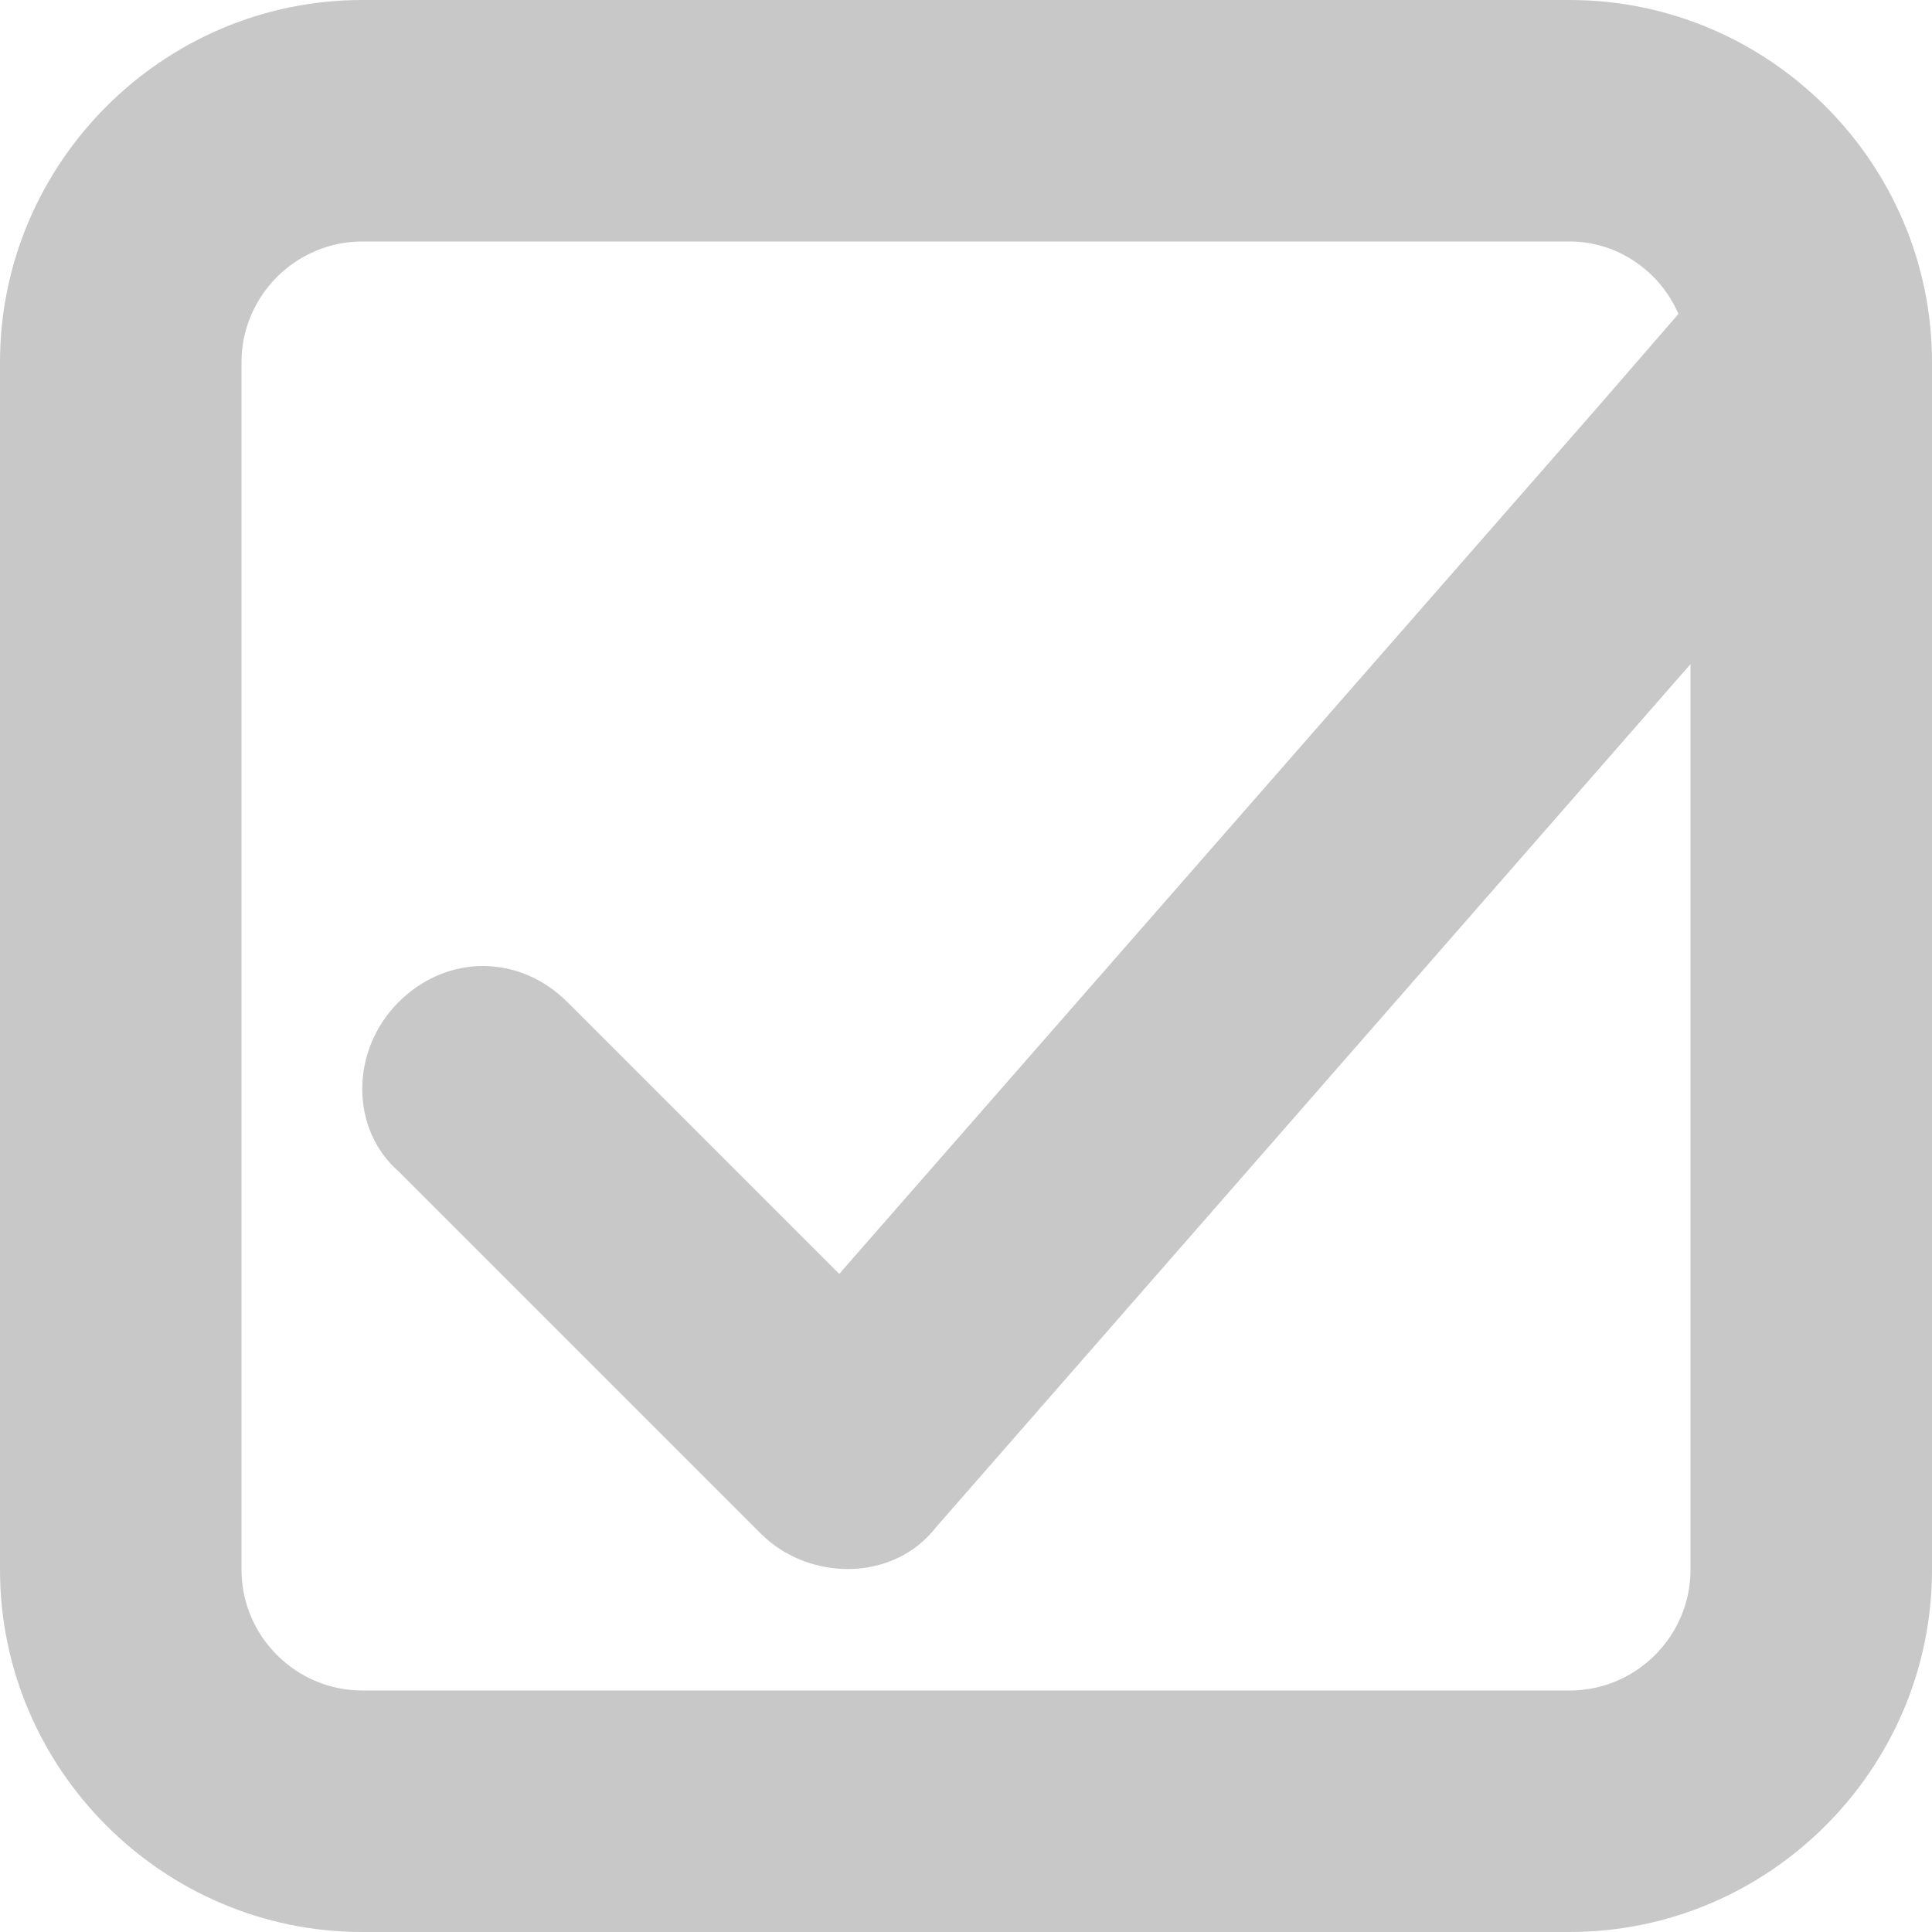
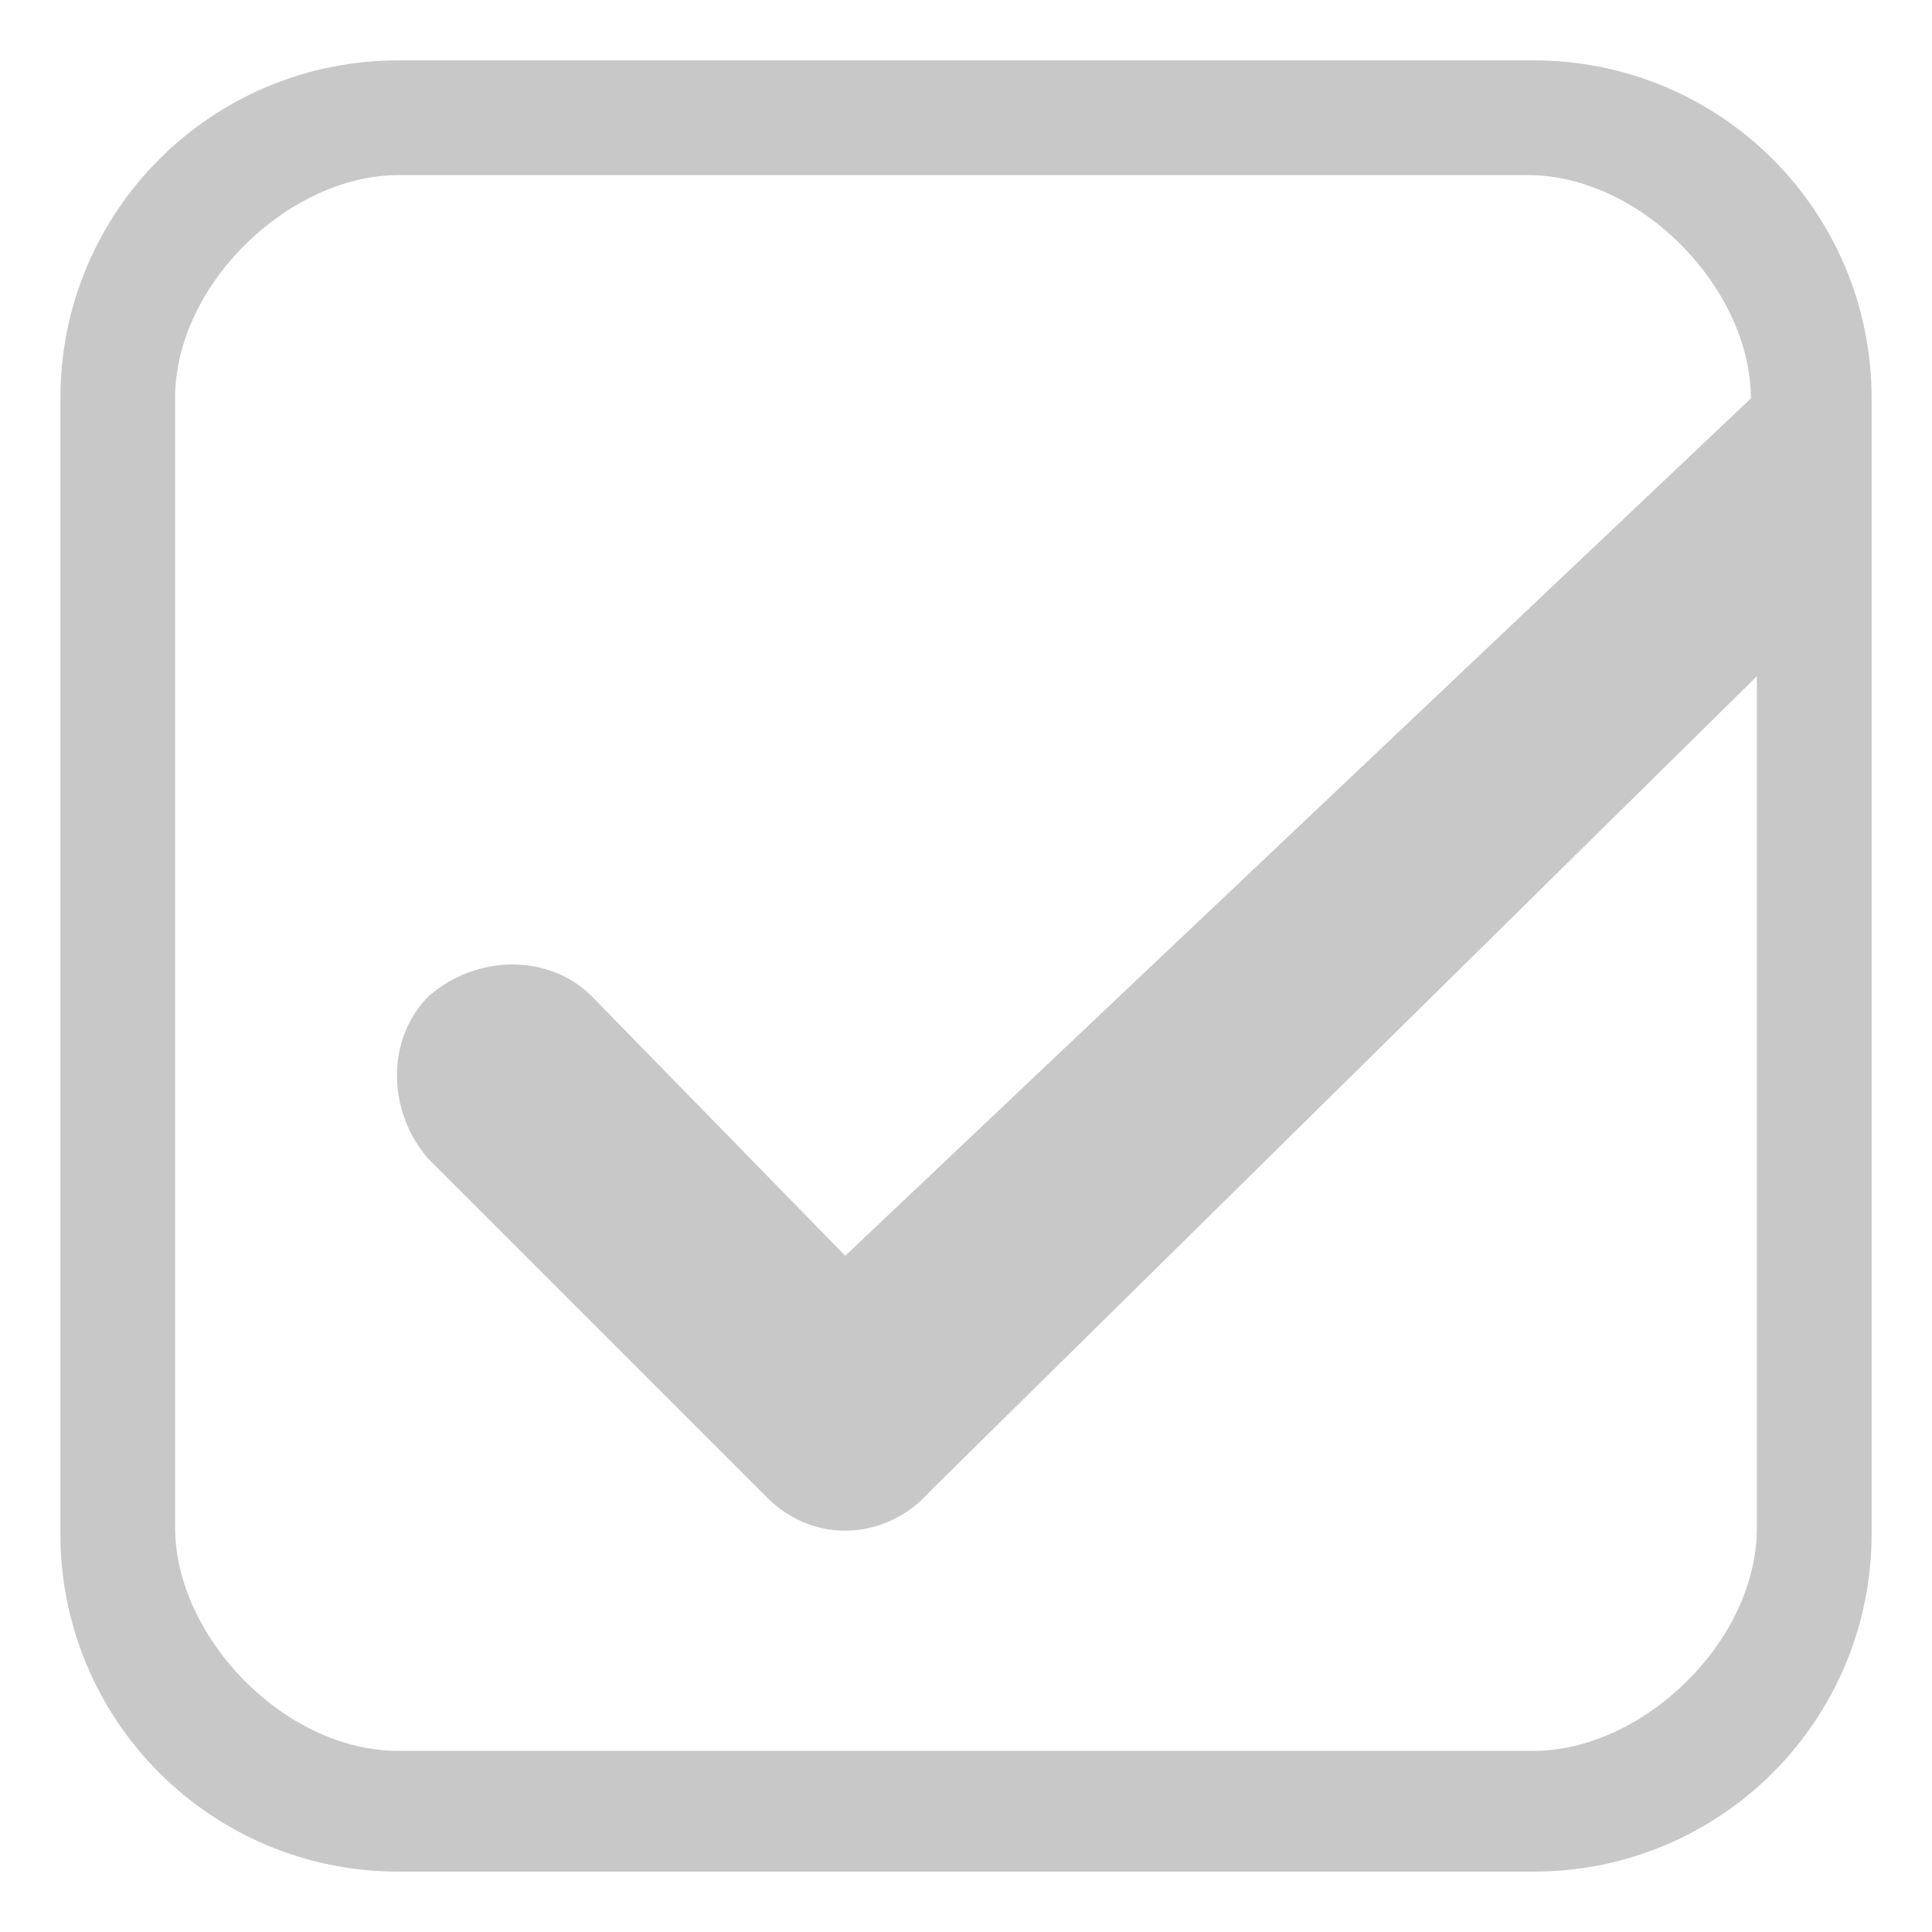
<svg xmlns="http://www.w3.org/2000/svg" width="16" height="16" viewBox="0 0 0.32 0.32" version="1.1" id="svg1">
  <defs id="defs1" />
-   <path d="M 0.06,0 C 0.027,0 0,0.027 0,0.06 v 0.2 c 0,0.033 0.027,0.06 0.06,0.06 h 0.2 c 0.033,0 0.06,-0.027 0.06,-0.06 V 0.06 C 0.32,0.027 0.293,0 0.26,0 Z m 0,0.04 h 0.2 c 0.008,0 0.015,0.005 0.018,0.012 L 0.265,0.067 0.139,0.211 0.094,0.166 c -0.008,-0.008 -0.02,-0.008 -0.028,0 -0.008,0.008 -0.008,0.021 0,0.028 l 0.06,0.06 c 0.008,0.008 0.022,0.008 0.029,-0.001 L 0.28,0.11 V 0.26 c 0,0.011 -0.009,0.02 -0.02,0.02 H 0.06 C 0.049,0.28 0.04,0.271 0.04,0.26 v -0.2 c 0,-0.011 0.009,-0.02 0.02,-0.02 z m 0,0" fill="#2e3436" id="path1" style="fill:#c8c8c8;fill-opacity:1;stroke-width:0.02" />
+   <path d="M 0.066,0.01 C 0.035,0.01 0.01,0.035 0.01,0.066 v 0.188 C 0.01,0.285 0.035,0.31 0.066,0.31 h 0.188 C 0.285,0.31 0.31,0.285 0.31,0.254 V 0.066 C 0.31,0.035 0.285,0.01 0.254,0.01 Z m 0,0.019 h 0.187 c 0.019,0 0.037,0.019 0.037,0.037 0,0.011 0,0 0,0 L 0.14,0.208 0.098,0.165 c -0.007,-0.007 -0.019,-0.007 -0.027,0 -0.007,0.007 -0.007,0.019 0,0.027 l 0.056,0.056 c 0.008,0.008 0.02,0.007 0.027,-9.525e-4 L 0.291,0.112 v 0.141 c 0,0.019 -0.019,0.037 -0.037,0.037 H 0.066 c -0.019,0 -0.037,-0.019 -0.037,-0.037 V 0.066 c 0,-0.019 0.019,-0.037 0.037,-0.037 z" fill="#2e3436" id="path1" style="fill:#c8c8c8;fill-opacity:1;stroke-width:0.019" />
</svg>
